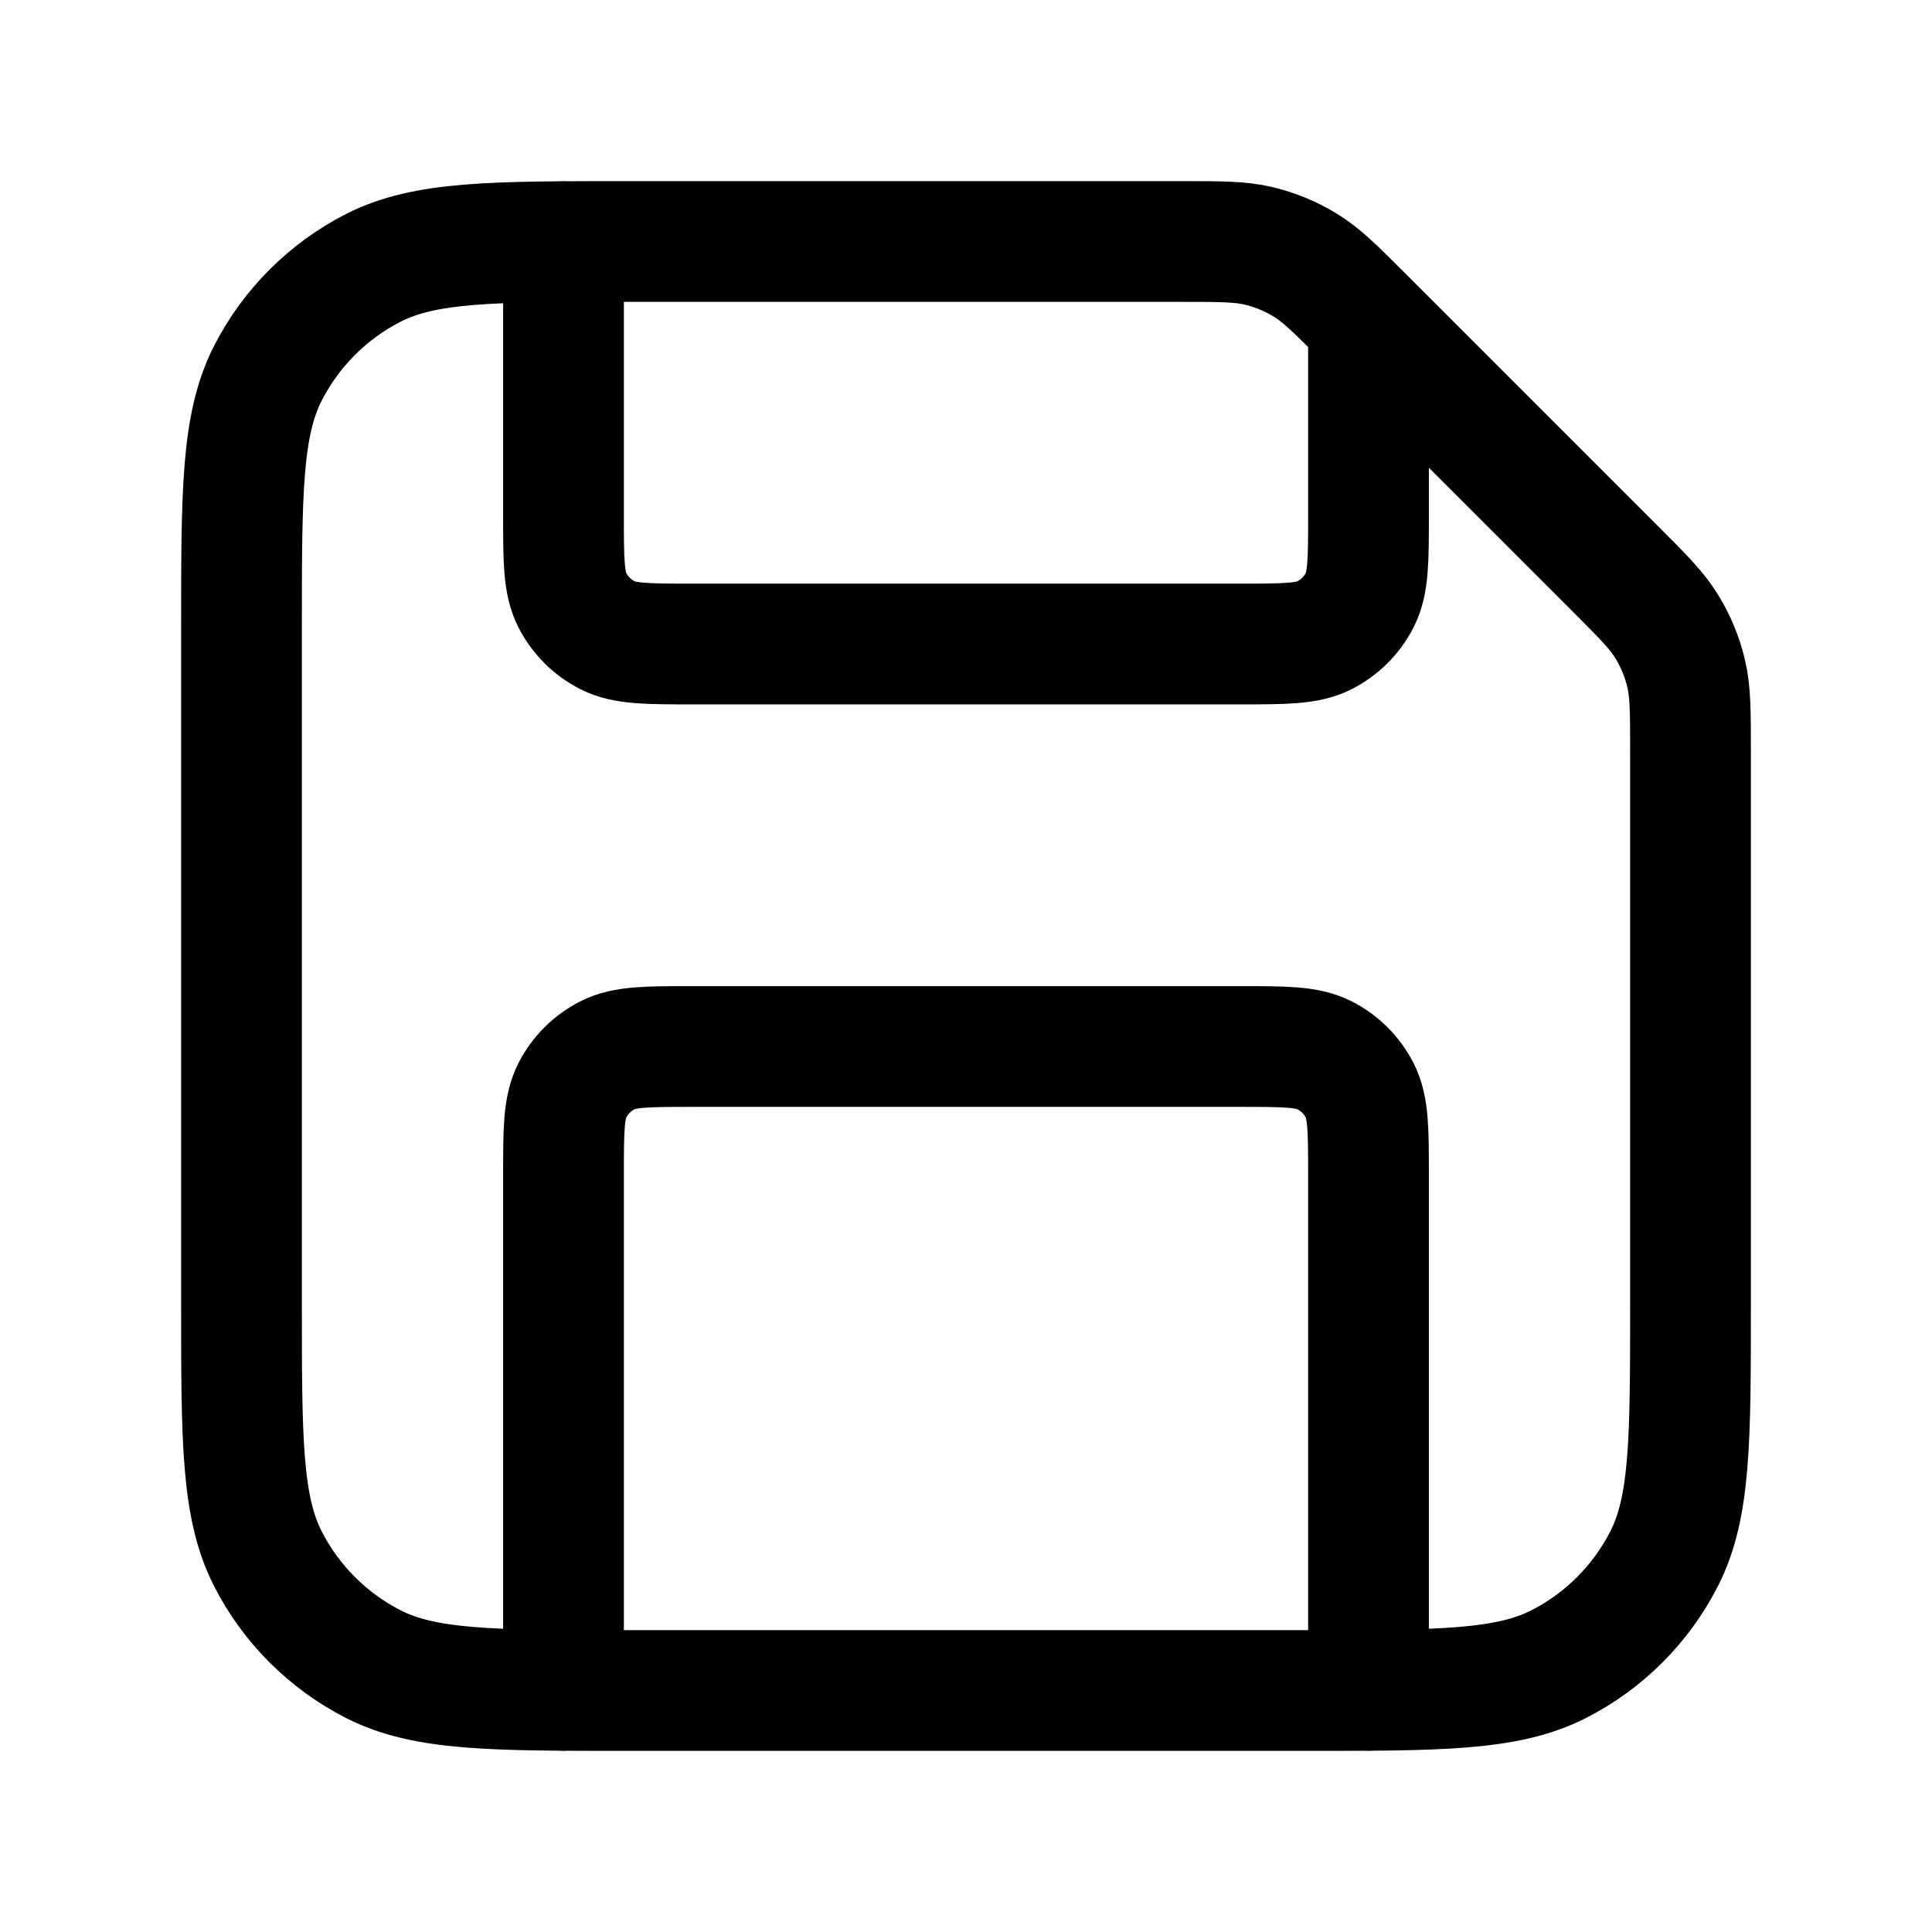
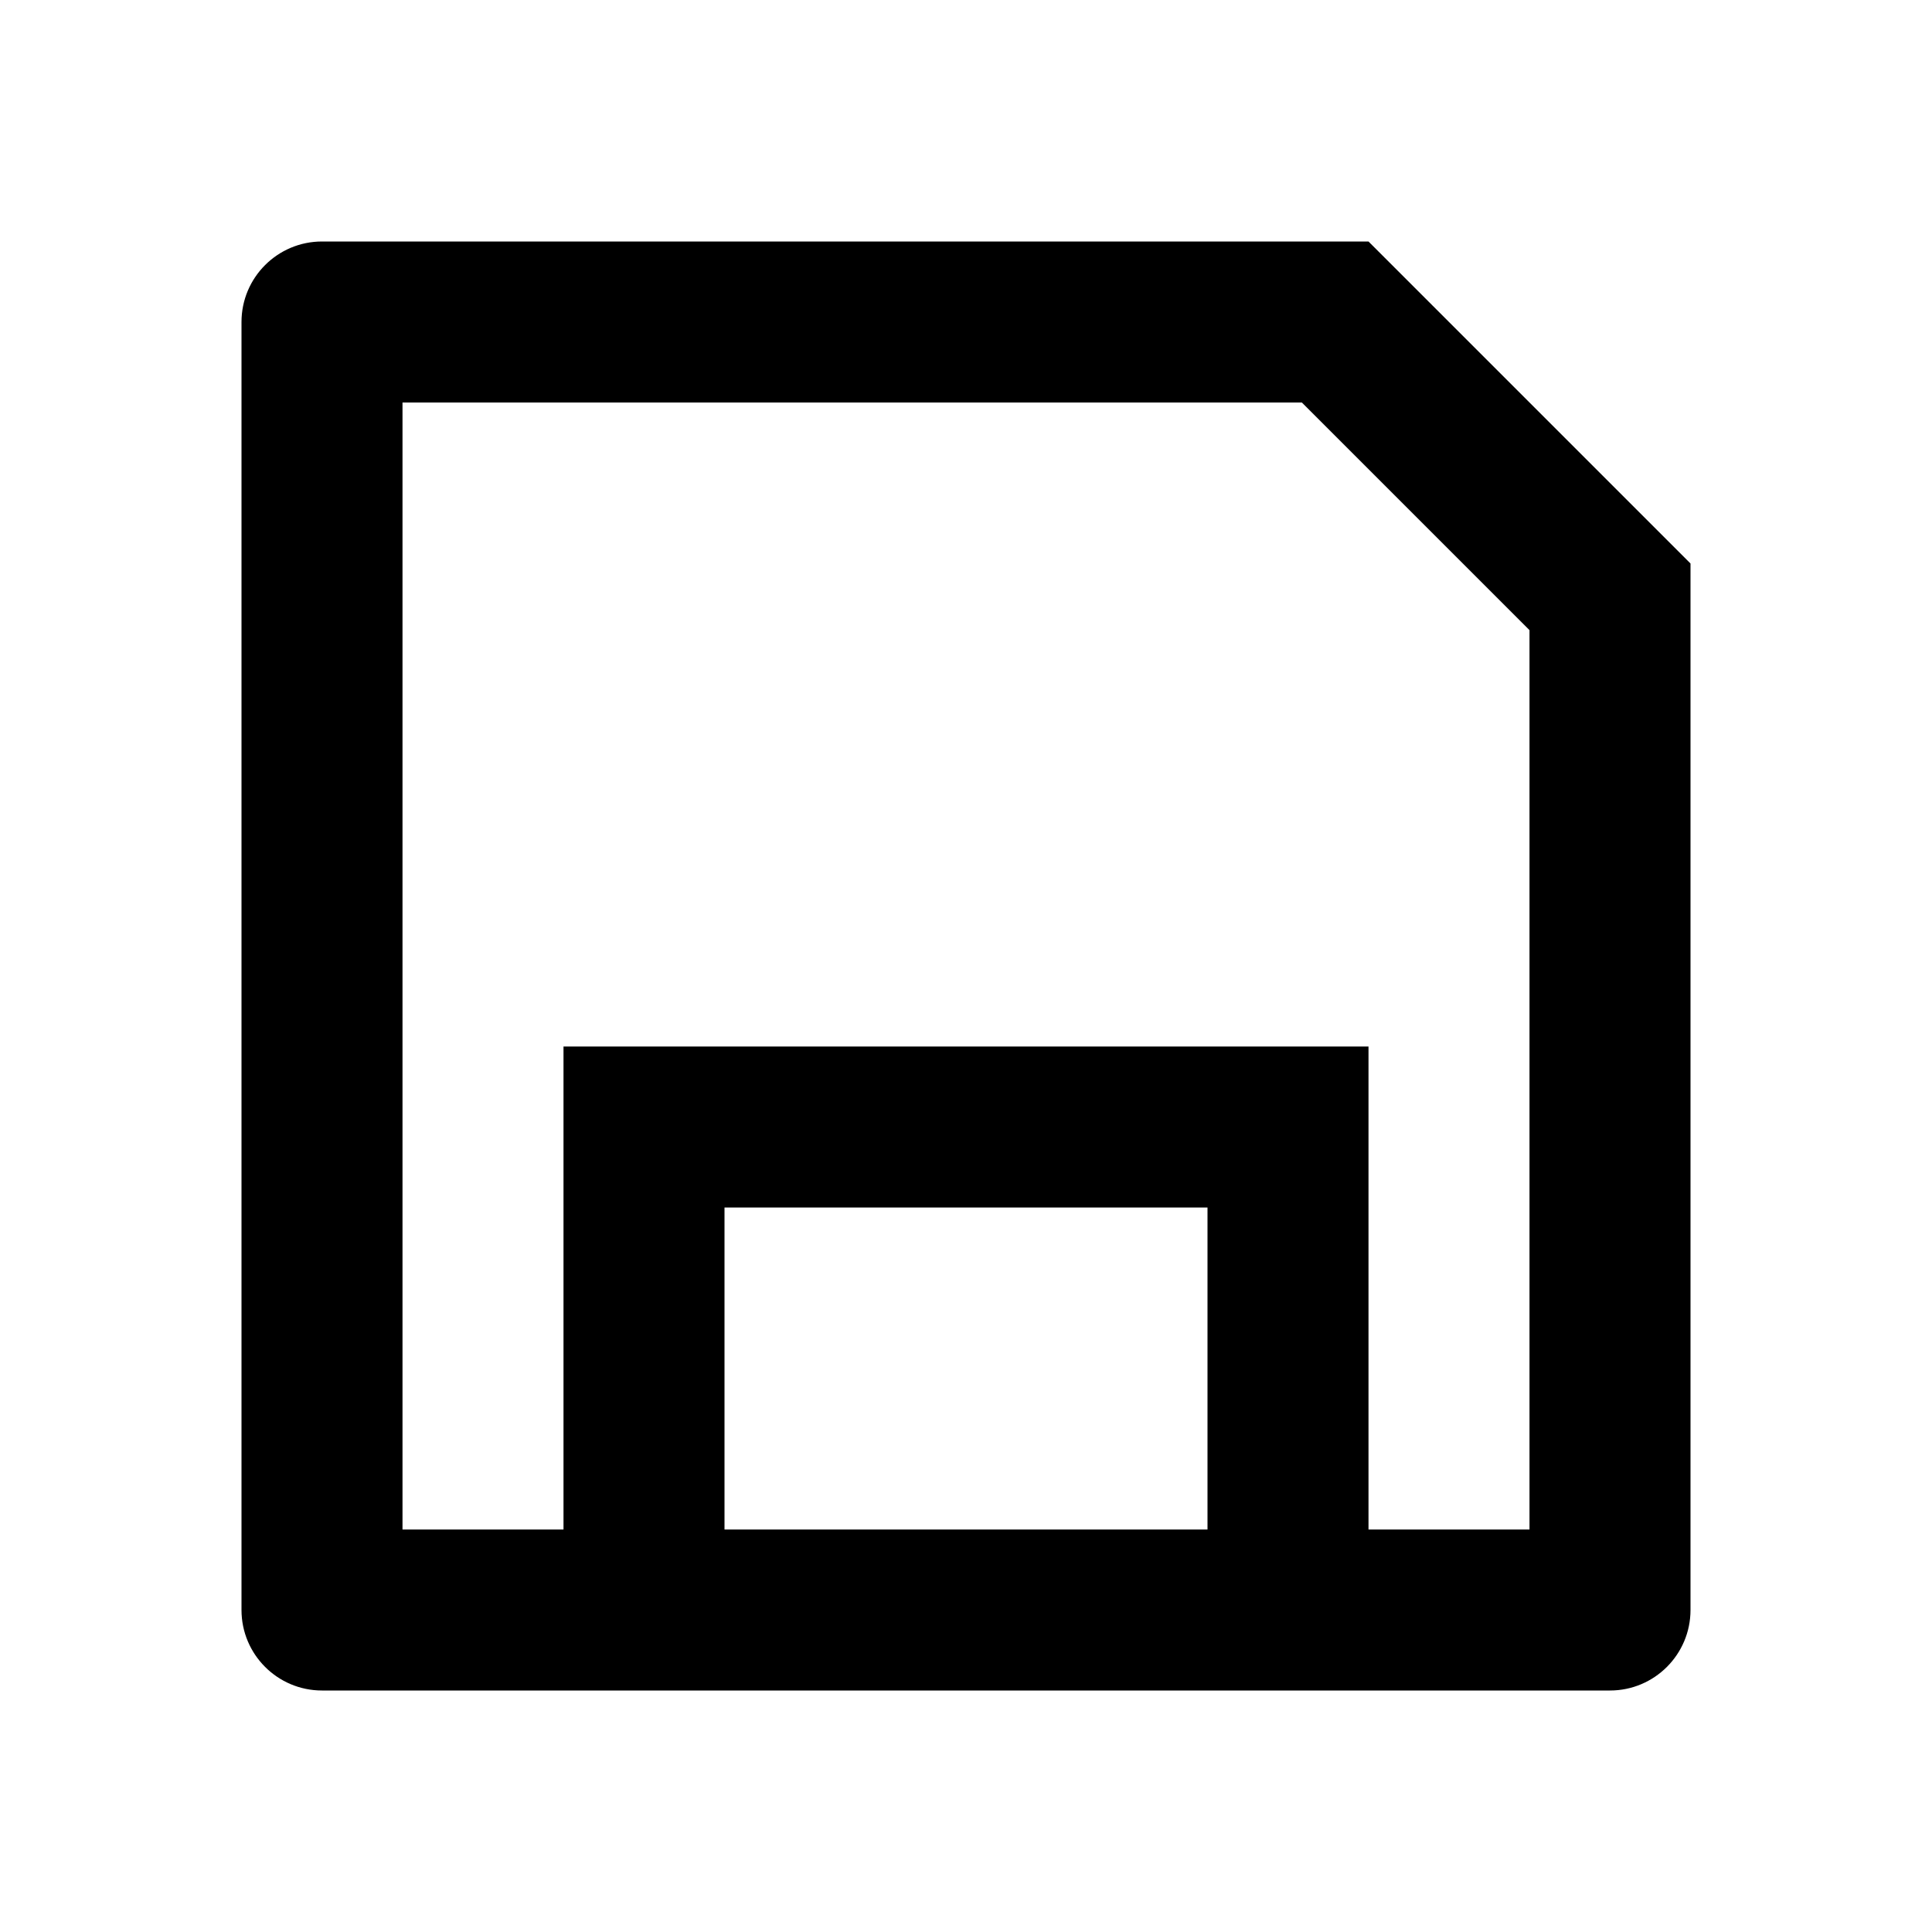
- <svg xmlns="http://www.w3.org/2000/svg" width="100%" height="100%" viewBox="0 0 24 24" fill="none">
-   <path d="M7 3V6.4C7 6.96 7 7.24 7.109 7.454C7.205 7.642 7.358 7.795 7.546 7.891C7.76 8 8.04 8 8.6 8H15.4C15.96 8 16.24 8 16.454 7.891C16.642 7.795 16.795 7.642 16.891 7.454C17 7.24 17 6.96 17 6.4V4M17 21V14.6C17 14.04 17 13.76 16.891 13.546C16.795 13.358 16.642 13.205 16.454 13.109C16.24 13 15.96 13 15.4 13H8.6C8.04 13 7.76 13 7.546 13.109C7.358 13.205 7.205 13.358 7.109 13.546C7 13.76 7 14.04 7 14.6V21M21 9.325V16.2C21 17.88 21 18.72 20.673 19.362C20.385 19.927 19.927 20.385 19.362 20.673C18.72 21 17.88 21 16.2 21H7.8C6.12 21 5.28 21 4.638 20.673C4.074 20.385 3.615 19.927 3.327 19.362C3 18.72 3 17.88 3 16.2V7.8C3 6.12 3 5.28 3.327 4.638C3.615 4.074 4.074 3.615 4.638 3.327C5.28 3 6.12 3 7.8 3H14.675C15.164 3 15.408 3 15.639 3.055C15.842 3.104 16.038 3.185 16.217 3.295C16.418 3.418 16.591 3.591 16.937 3.937L20.063 7.063C20.409 7.409 20.582 7.582 20.705 7.783C20.815 7.962 20.896 8.157 20.945 8.362C21 8.592 21 8.836 21 9.325Z" stroke="currentColor" stroke-width="1.5" stroke-linecap="round" stroke-linejoin="round" />
+ <svg xmlns="http://www.w3.org/2000/svg" viewBox="0 0 24 24" fill="currentColor">
+   <path d="M7 19V13H17V19H19V7.828L16.172 5H5V19H7ZM4 3H17L21 7V20C21 20.552 20.552 21 20 21H4C3.448 21 3 20.552 3 20V4C3 3.448 3.448 3 4 3ZM9 15V19H15V15H9Z" />
</svg>
